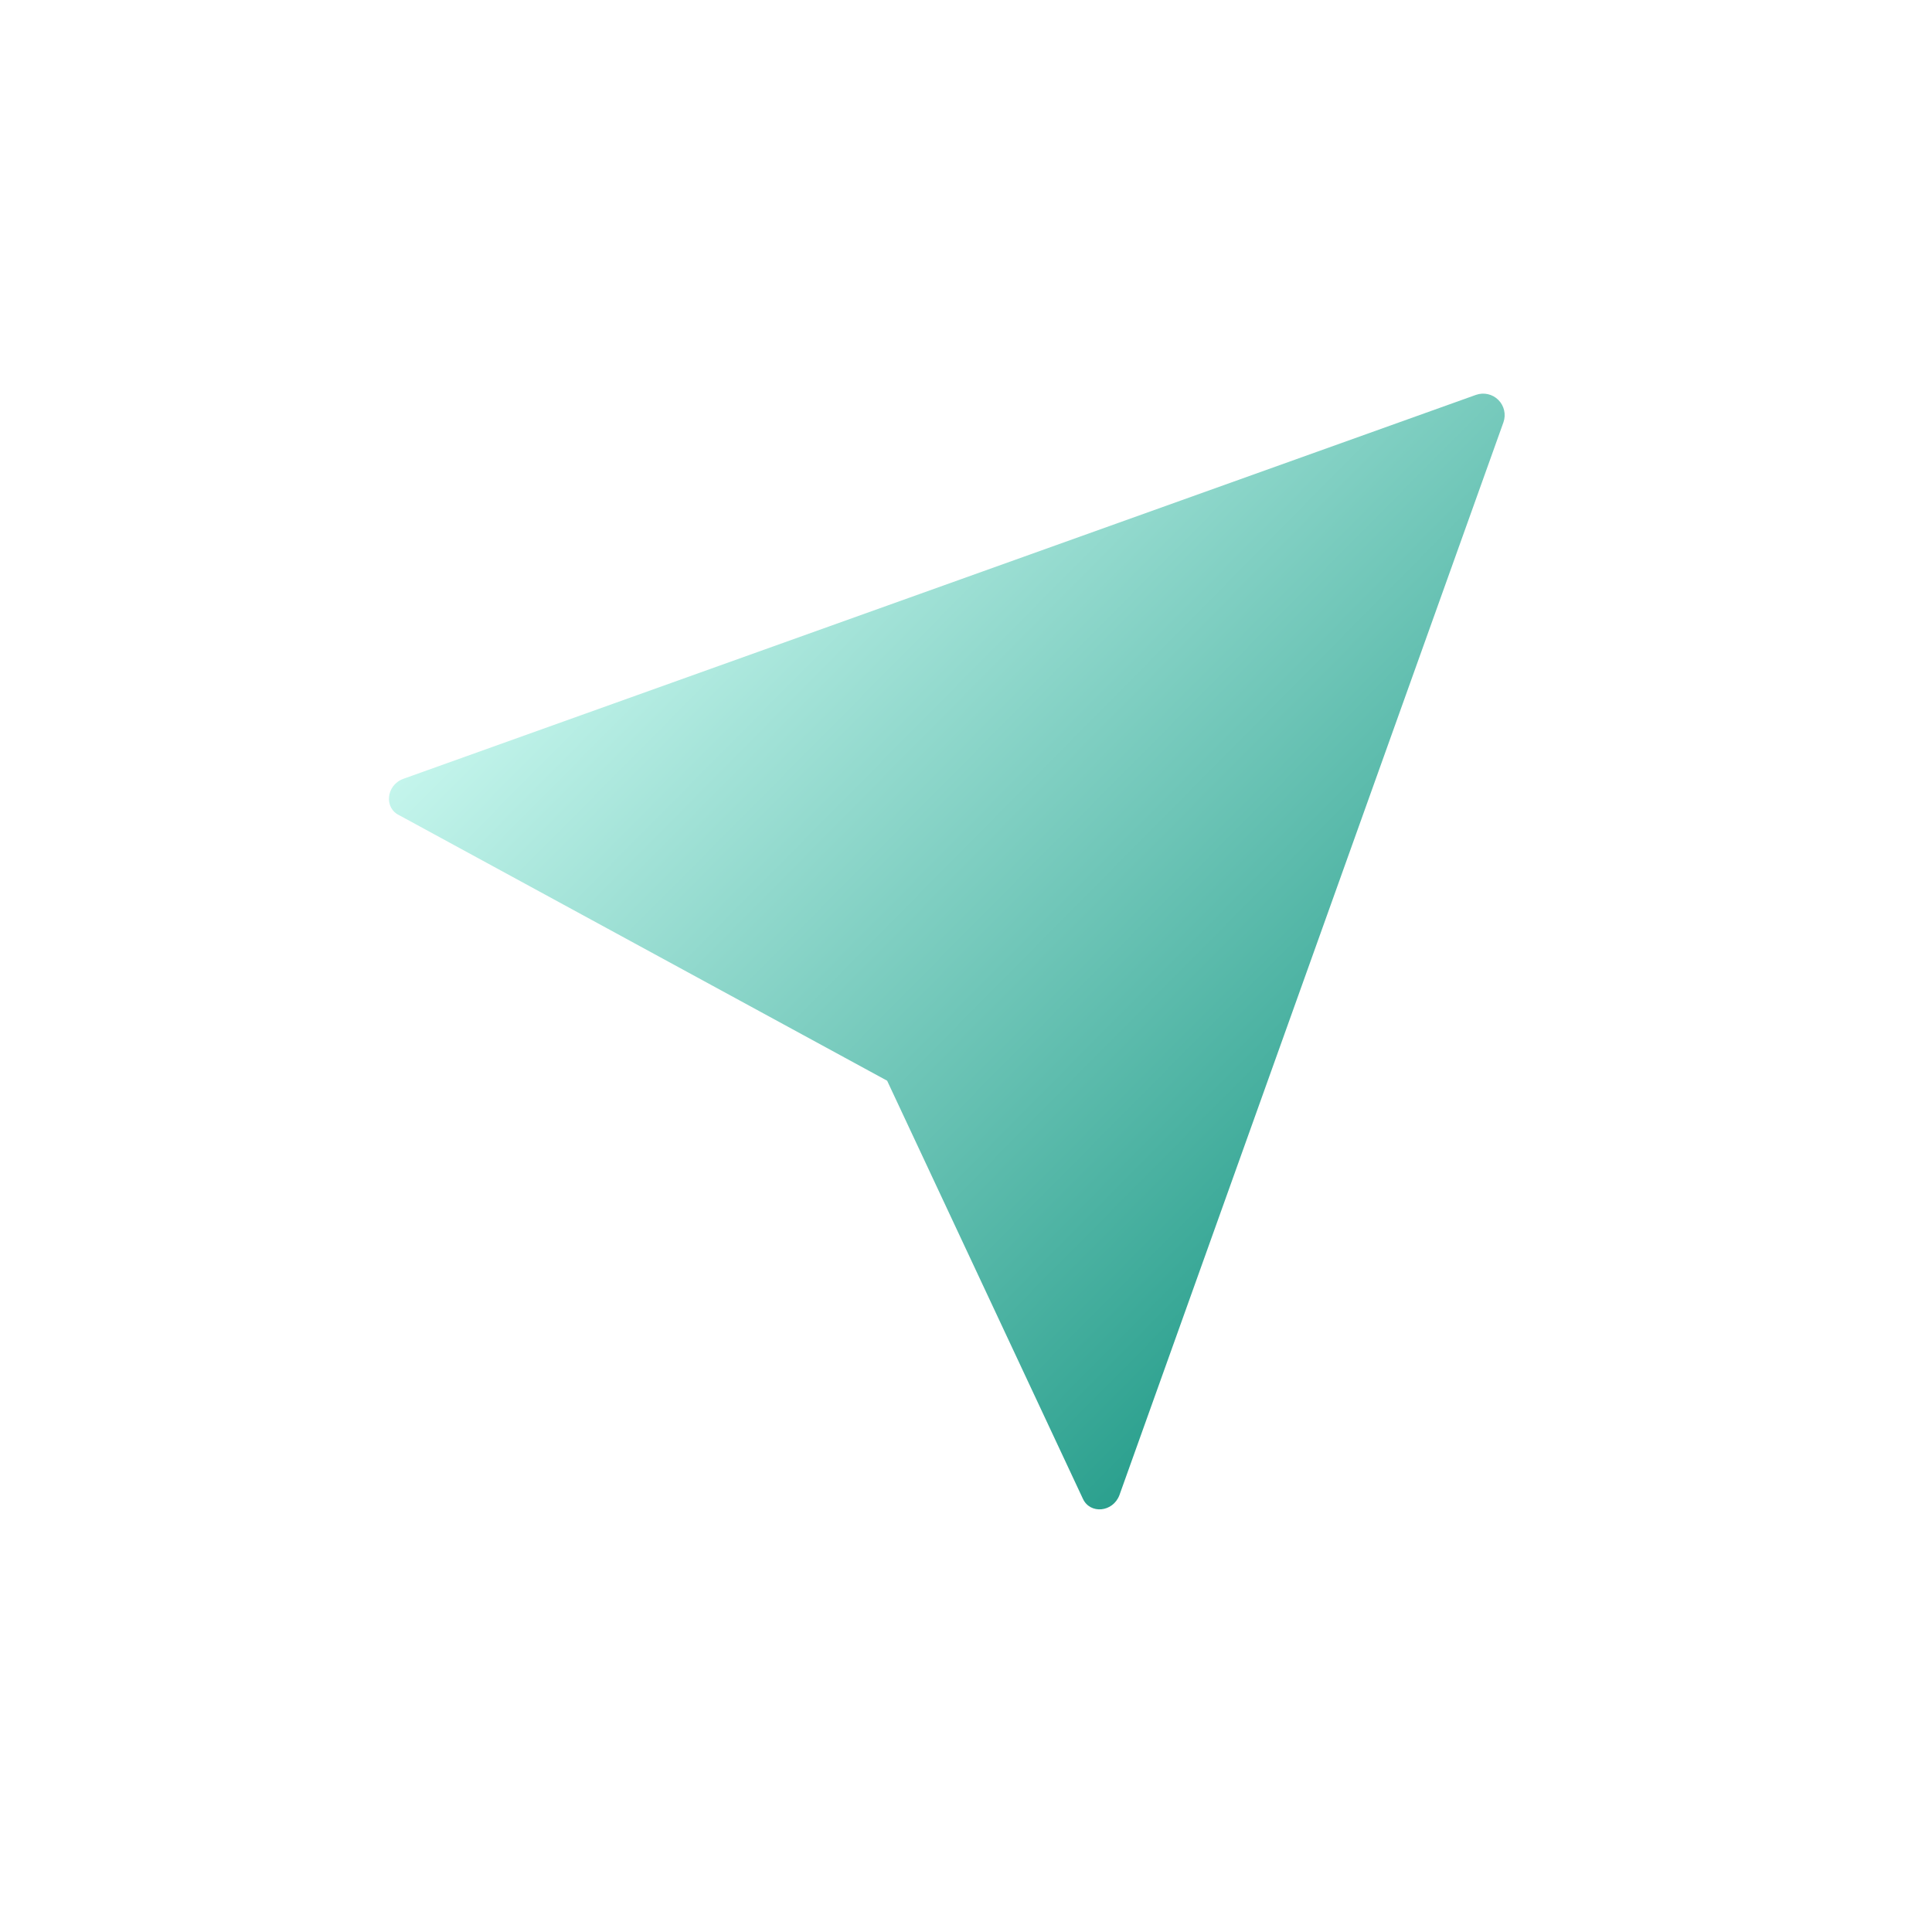
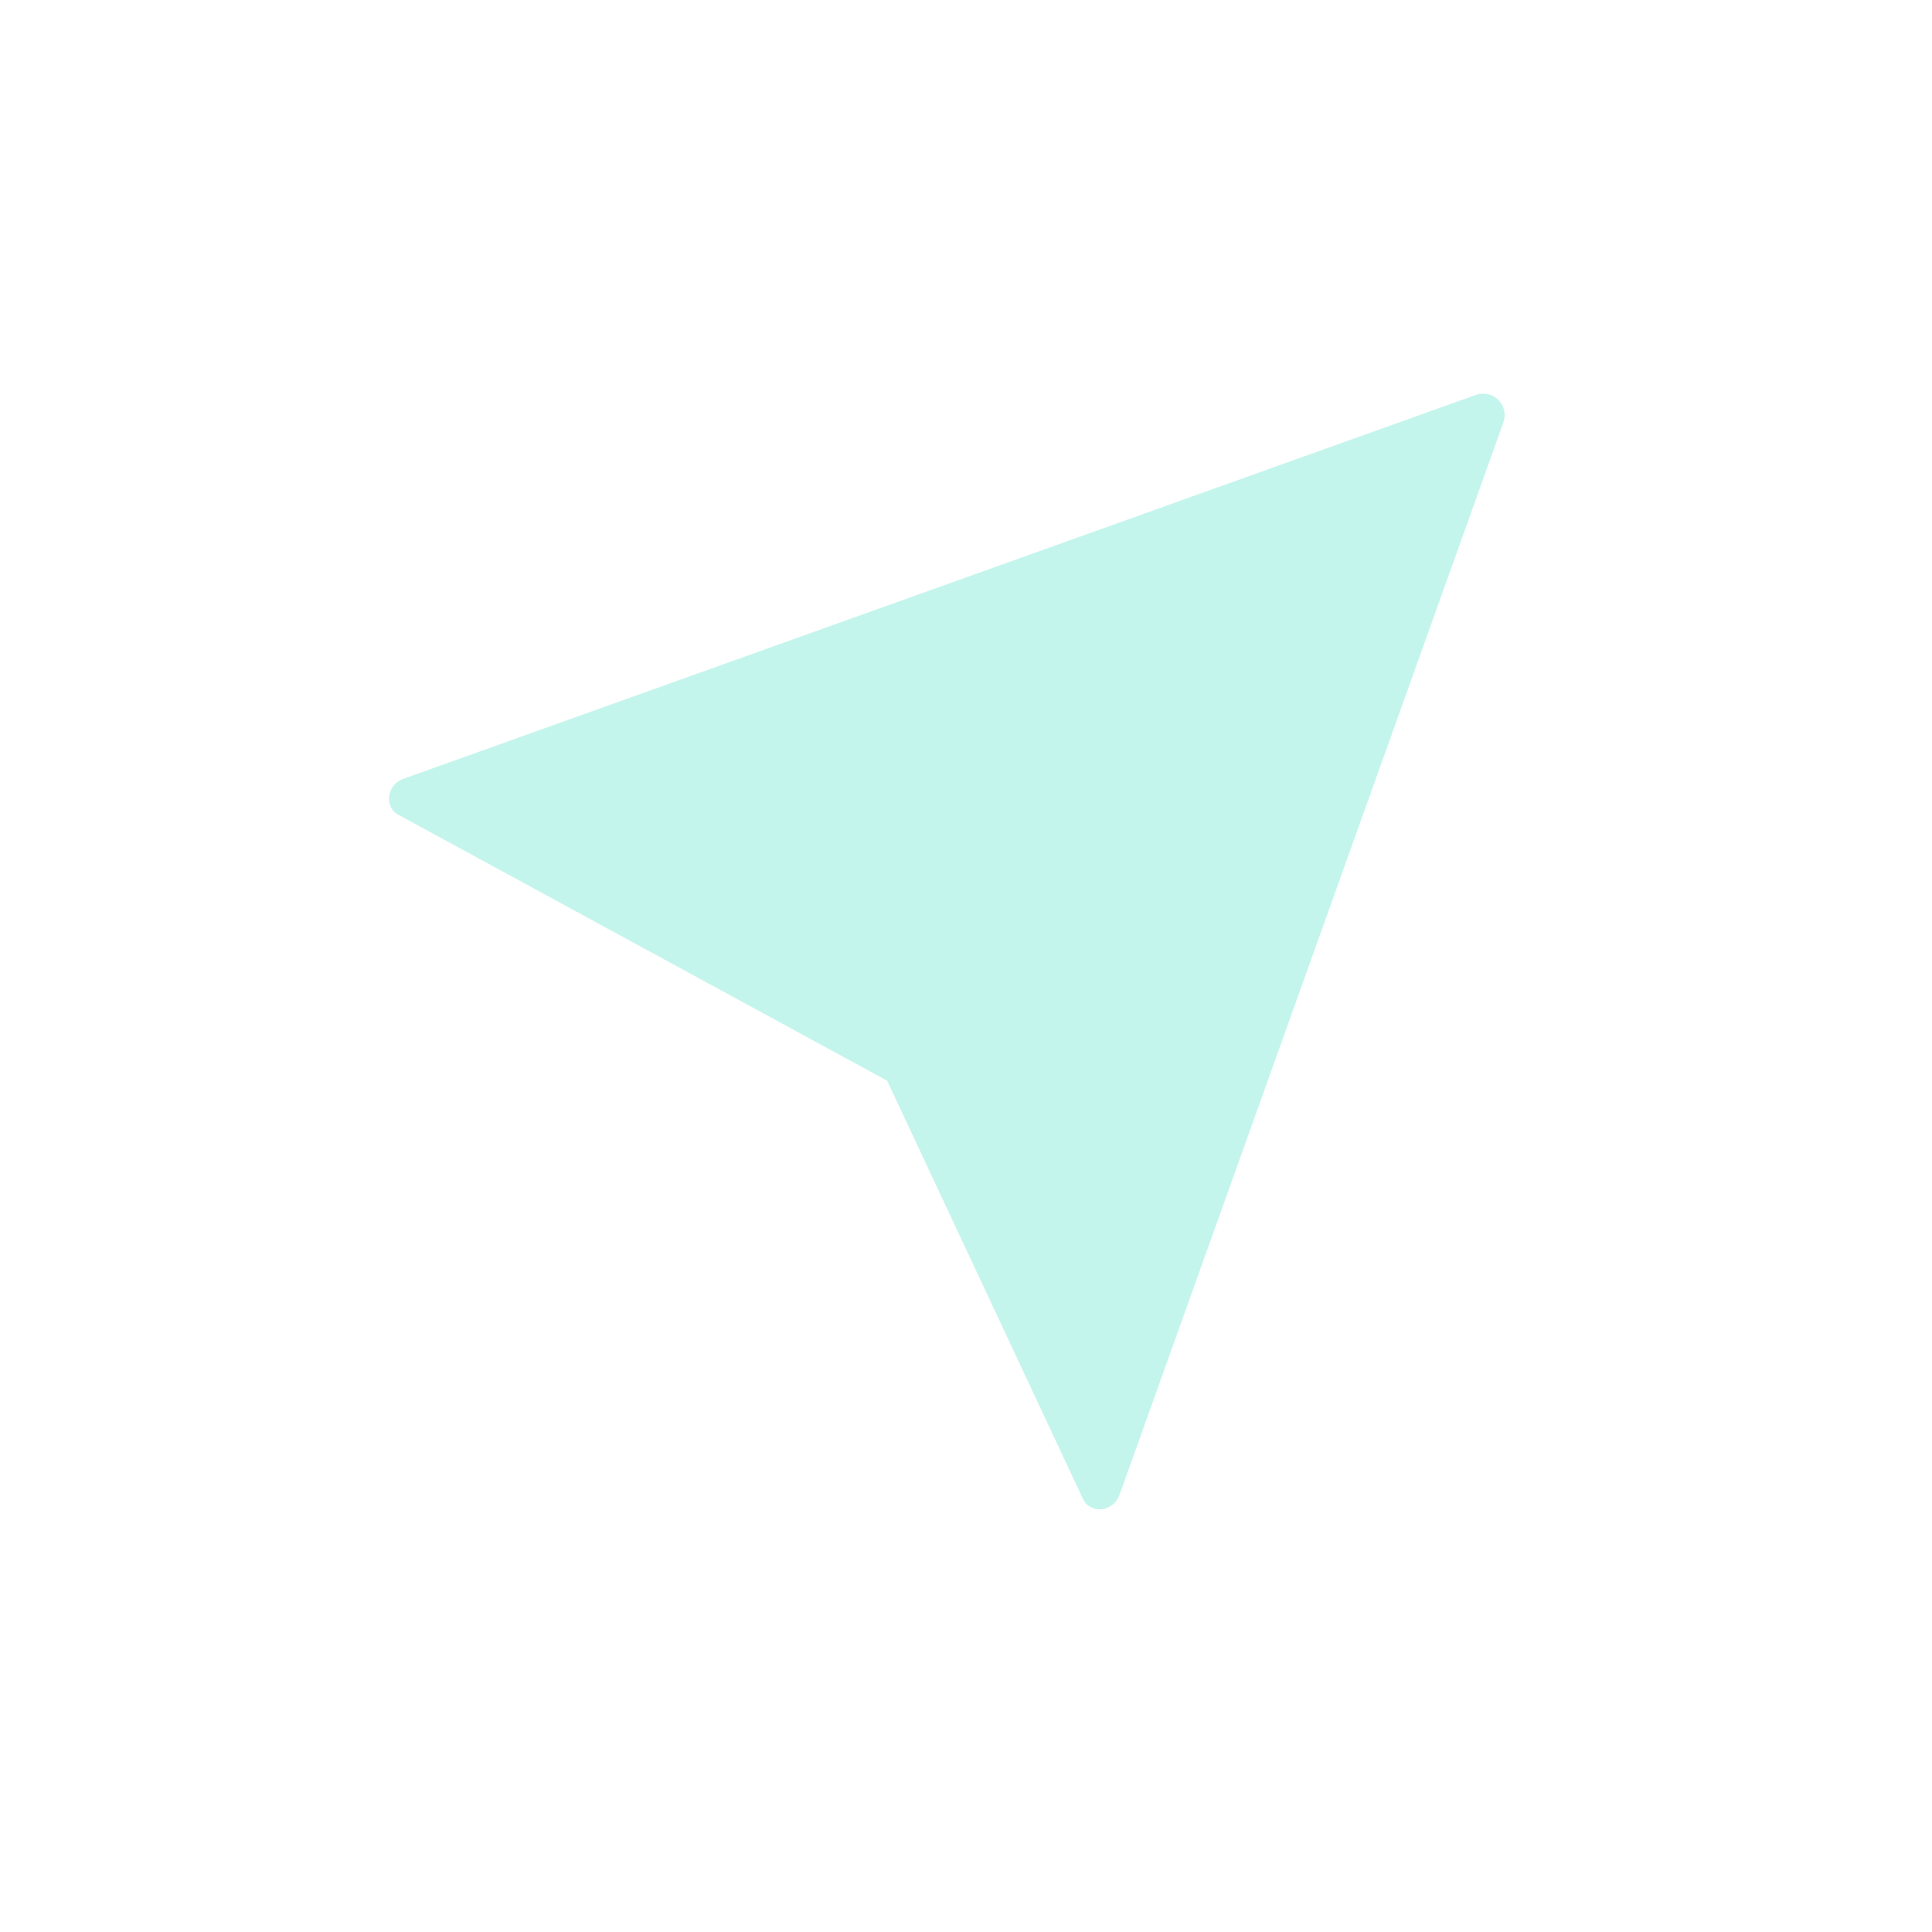
<svg xmlns="http://www.w3.org/2000/svg" viewBox="0 0 256 256" shape-rendering="geometricPrecision">
-   <defs>
-     <linearGradient id="g" gradientUnits="userSpaceOnUse" x1="49" y1="102" x2="150" y2="202">
-       <animateTransform attributeName="gradientTransform" type="rotate" values="0 100 152;35 100 152;0 100 152" dur="8s" repeatCount="indefinite" calcMode="spline" keyTimes="0;0.5;1" keySplines=".45 0 .55 1;.45 0 .55 1" />
-       <stop offset="0" stop-color="#c4f5ec">
-         <animate attributeName="stop-color" values="#c4f5ec;#c4e6f5;#c4f5ec" dur="8s" repeatCount="indefinite" calcMode="spline" keyTimes="0;0.5;1" keySplines=".45 0 .55 1;.45 0 .55 1" />
-       </stop>
-       <stop offset="1" stop-color="#2ba08e">
-         <animate attributeName="stop-color" values="#2ba08e;#2b78a0;#2ba08e" dur="8s" repeatCount="indefinite" calcMode="spline" keyTimes="0;0.5;1" keySplines=".45 0 .55 1;.45 0 .55 1" />
-       </stop>
-     </linearGradient>
-   </defs>
  <g transform="matrix(0.95 0 0 0.95 6.4 6.4)">
-     <path d="M49,107c-2.2-1-1.9-4.2.5-5.1L199.13,48.34A3,3 0 0 1 202.96,52.17L149.4,201.8c-.9,2.4-4.1,2.7-5.1.5L117,144L49,107Z" fill="url(#g)" />
+     <path d="M49,107c-2.2-1-1.9-4.2.5-5.1L199.13,48.34A3,3 0 0 1 202.96,52.17L149.4,201.8c-.9,2.4-4.1,2.7-5.1.5L117,144L49,107Z" fill="#c4f5ec" />
  </g>
</svg>
